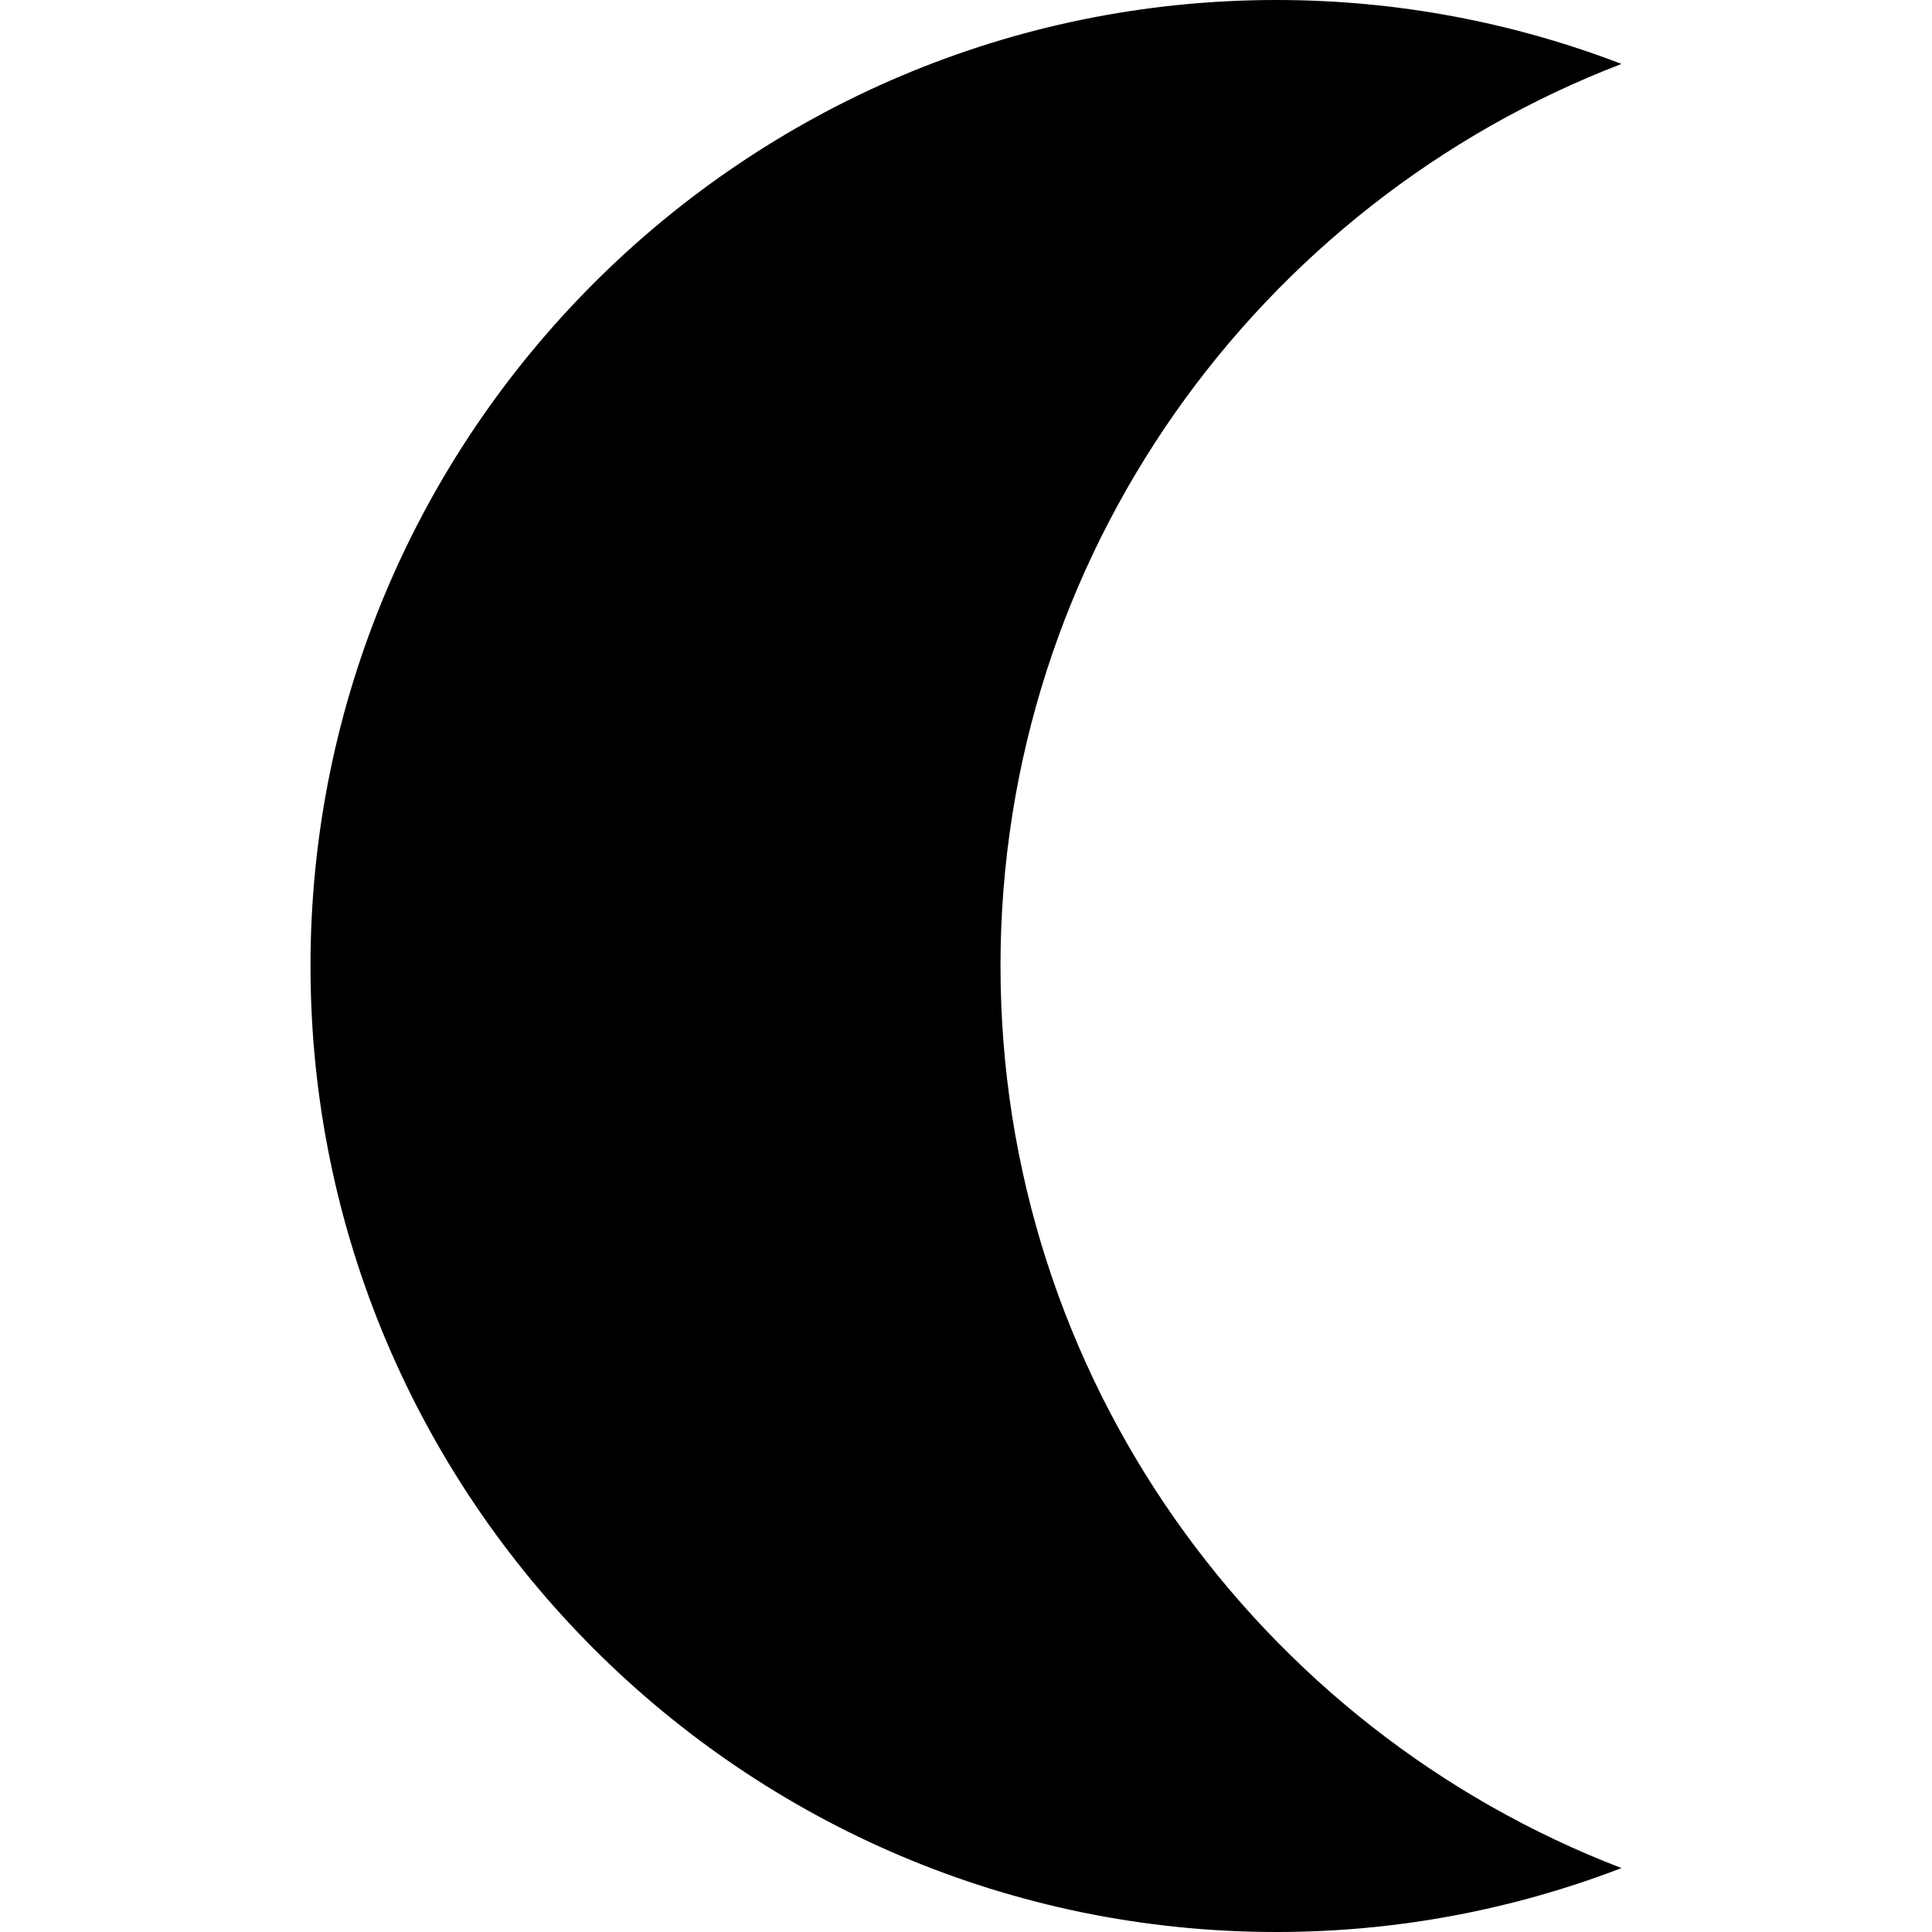
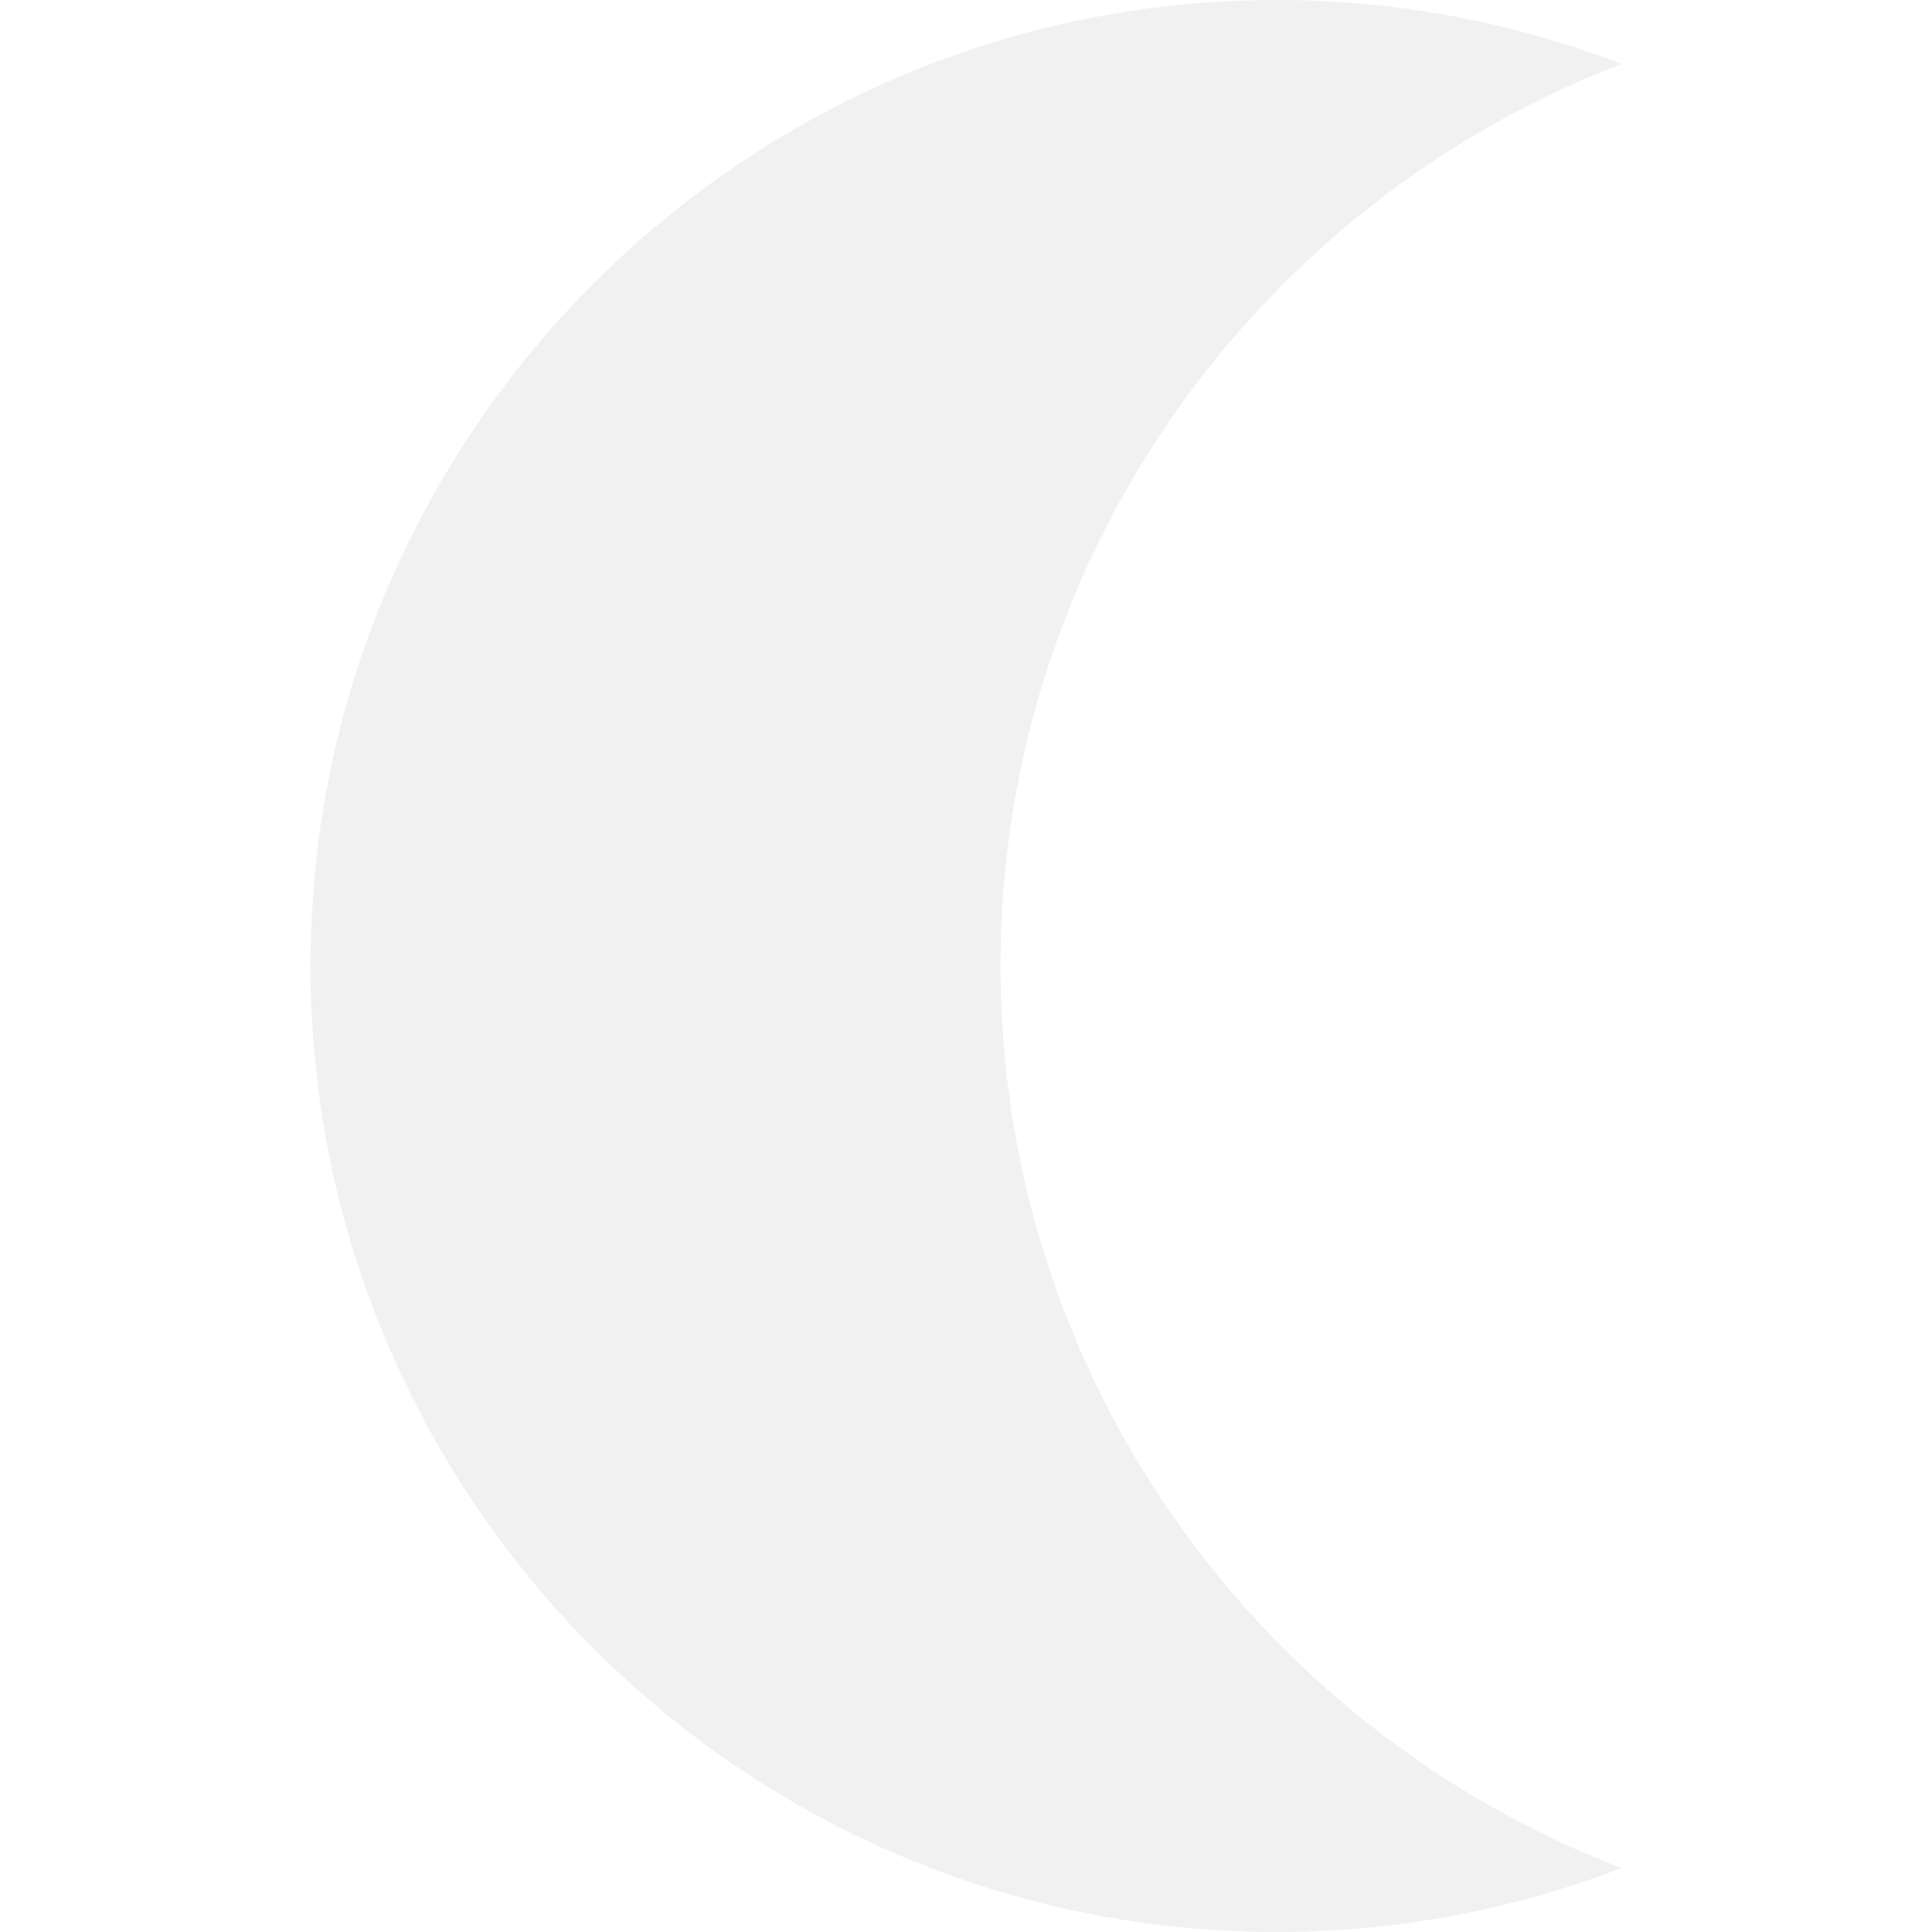
- <svg xmlns="http://www.w3.org/2000/svg" width="20" height="20" version="1.1" id="Capa_1" viewBox="0 0 56 56" xml:space="preserve" fill="#000000">
+ <svg xmlns="http://www.w3.org/2000/svg" width="20" height="20" version="1.1" id="Capa_1" viewBox="0 0 56 56" xml:space="preserve" fill="#F1F1F1">
  <g id="SVGRepo_bgCarrier" stroke-width="0" />
  <g id="SVGRepo_tracerCarrier" stroke-linecap="round" stroke-linejoin="round" />
  <g id="SVGRepo_iconCarrier">
-     <path fill="#000000" d="M29,28c0-11.917,7.486-22.112,18-26.147C43.892,0.66,40.523,0,37,0C21.561,0,9,12.561,9,28 s12.561,28,28,28c3.523,0,6.892-0.66,10-1.853C36.486,50.112,29,39.917,29,28z" />
+     <path fill="#F1F1F1" d="M29,28c0-11.917,7.486-22.112,18-26.147C43.892,0.66,40.523,0,37,0C21.561,0,9,12.561,9,28 s12.561,28,28,28c3.523,0,6.892-0.66,10-1.853C36.486,50.112,29,39.917,29,28z" />
  </g>
</svg>
